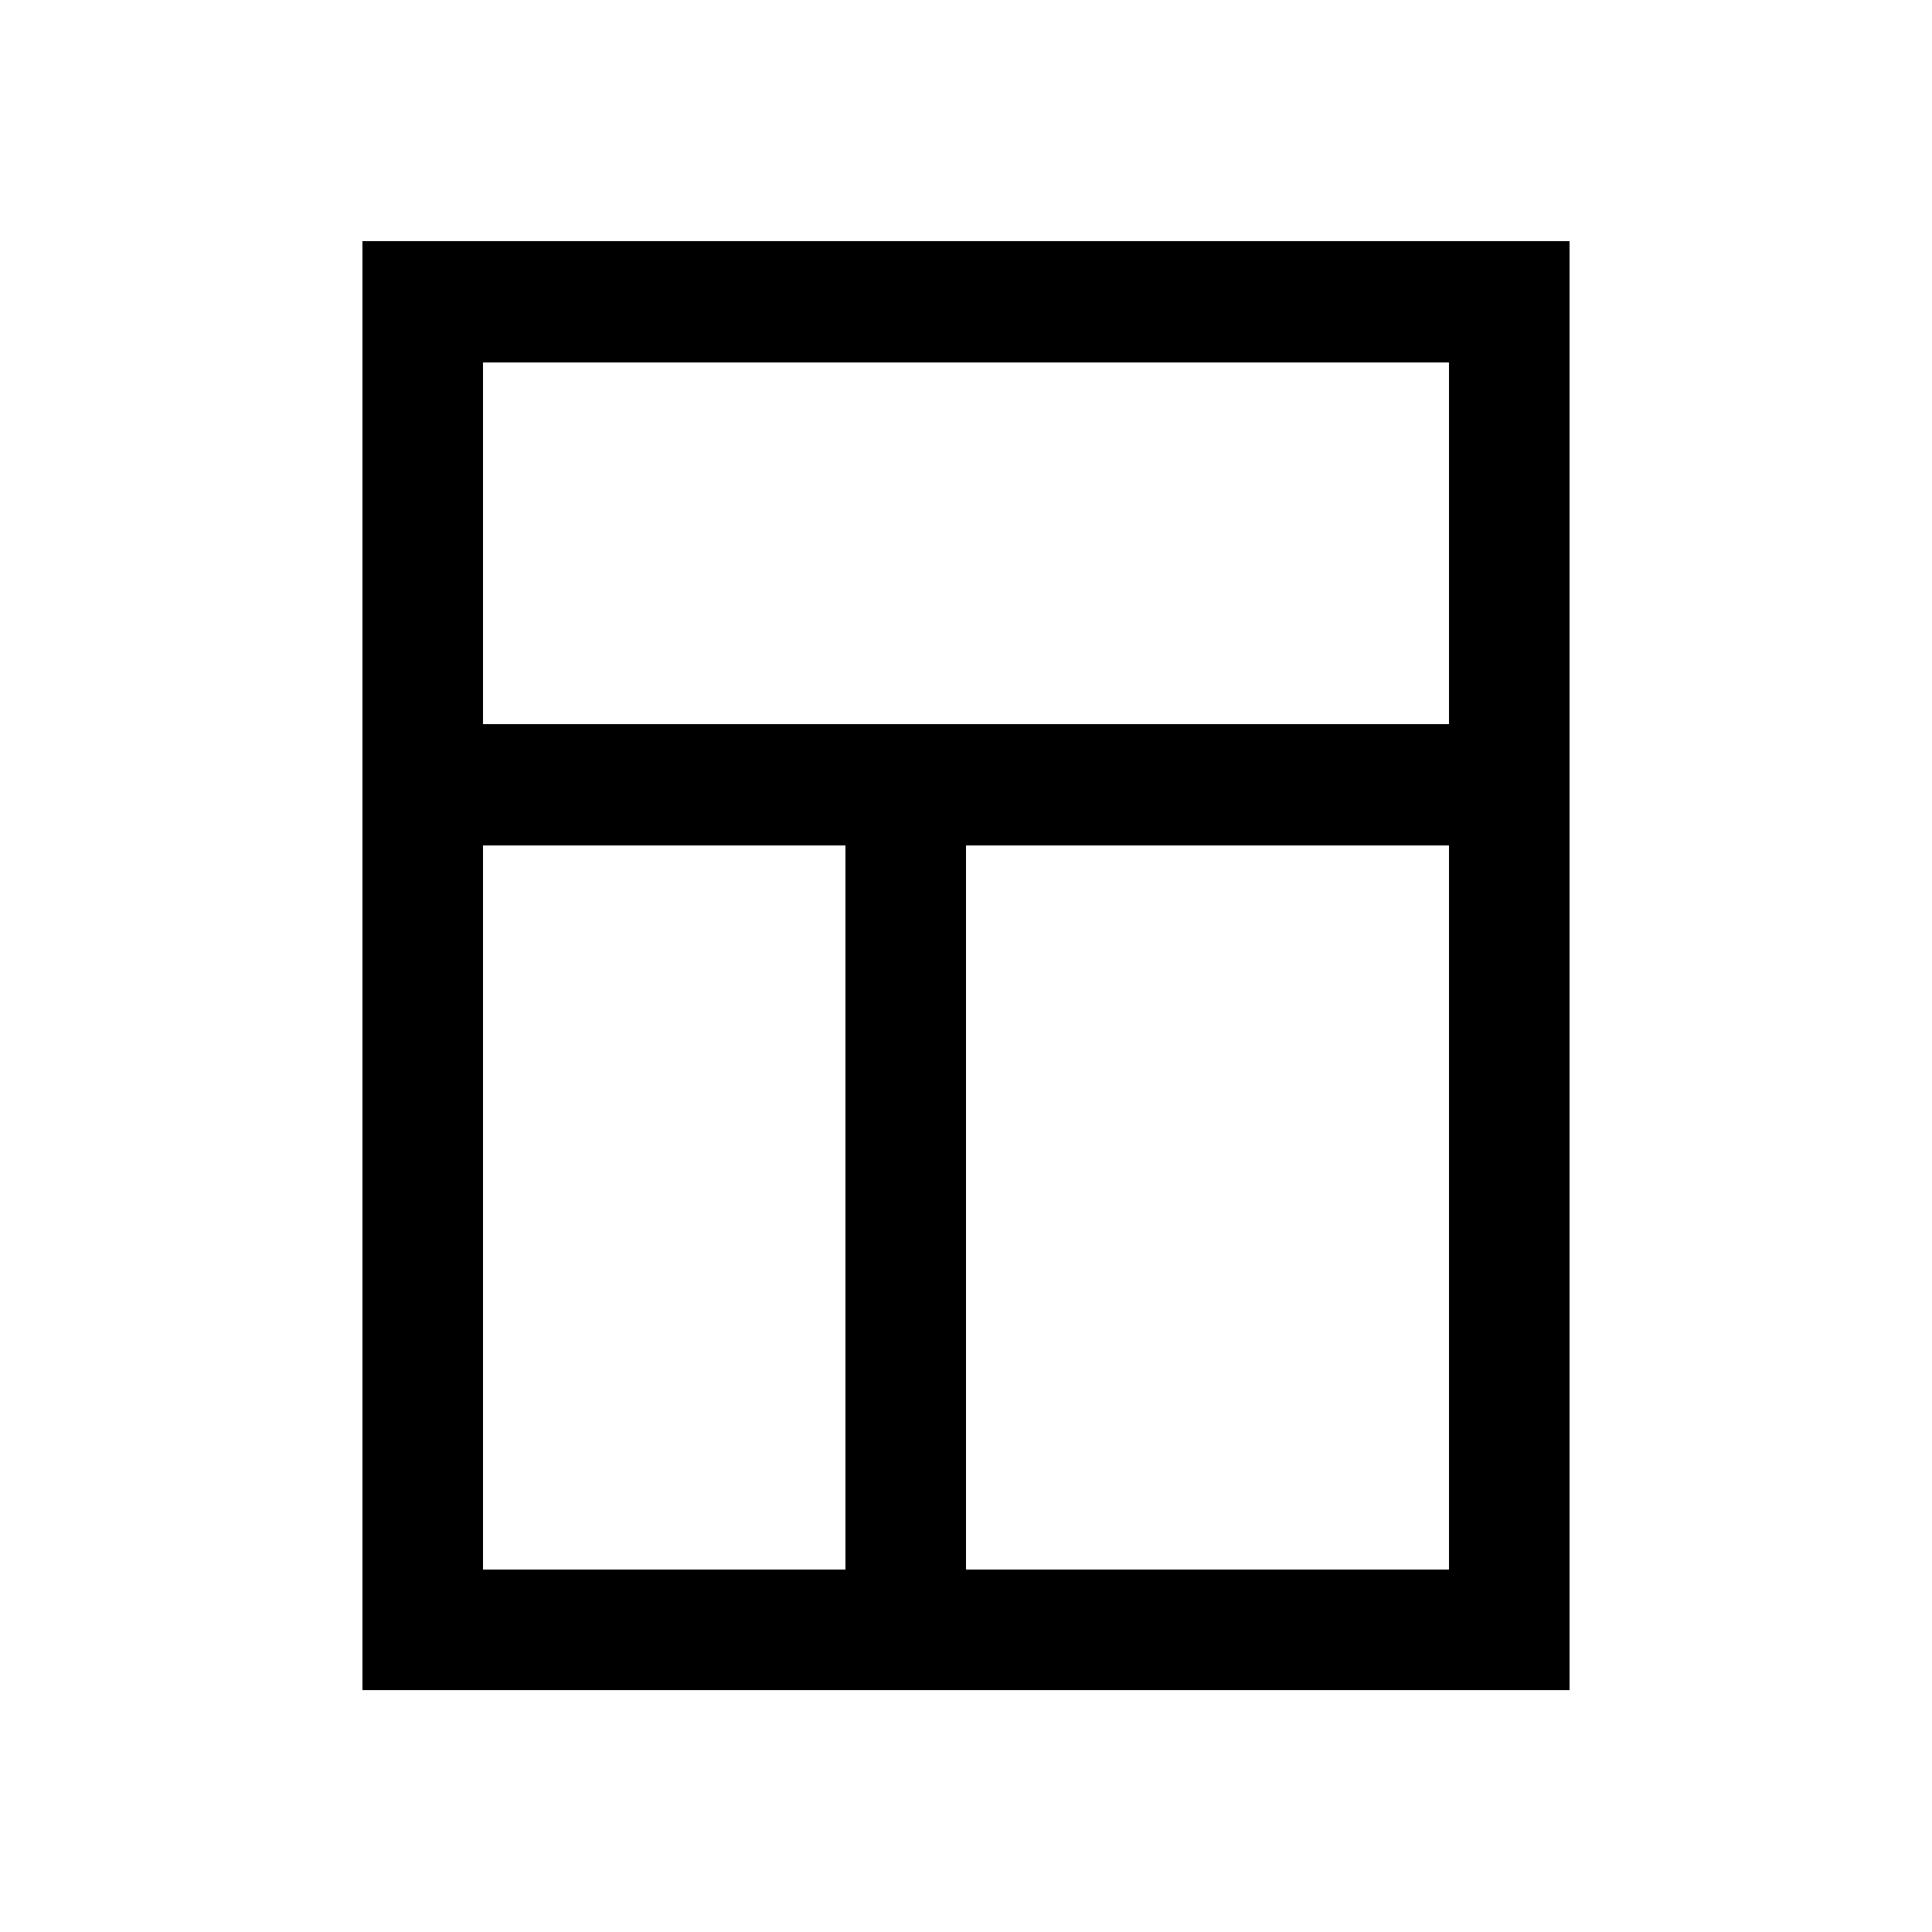
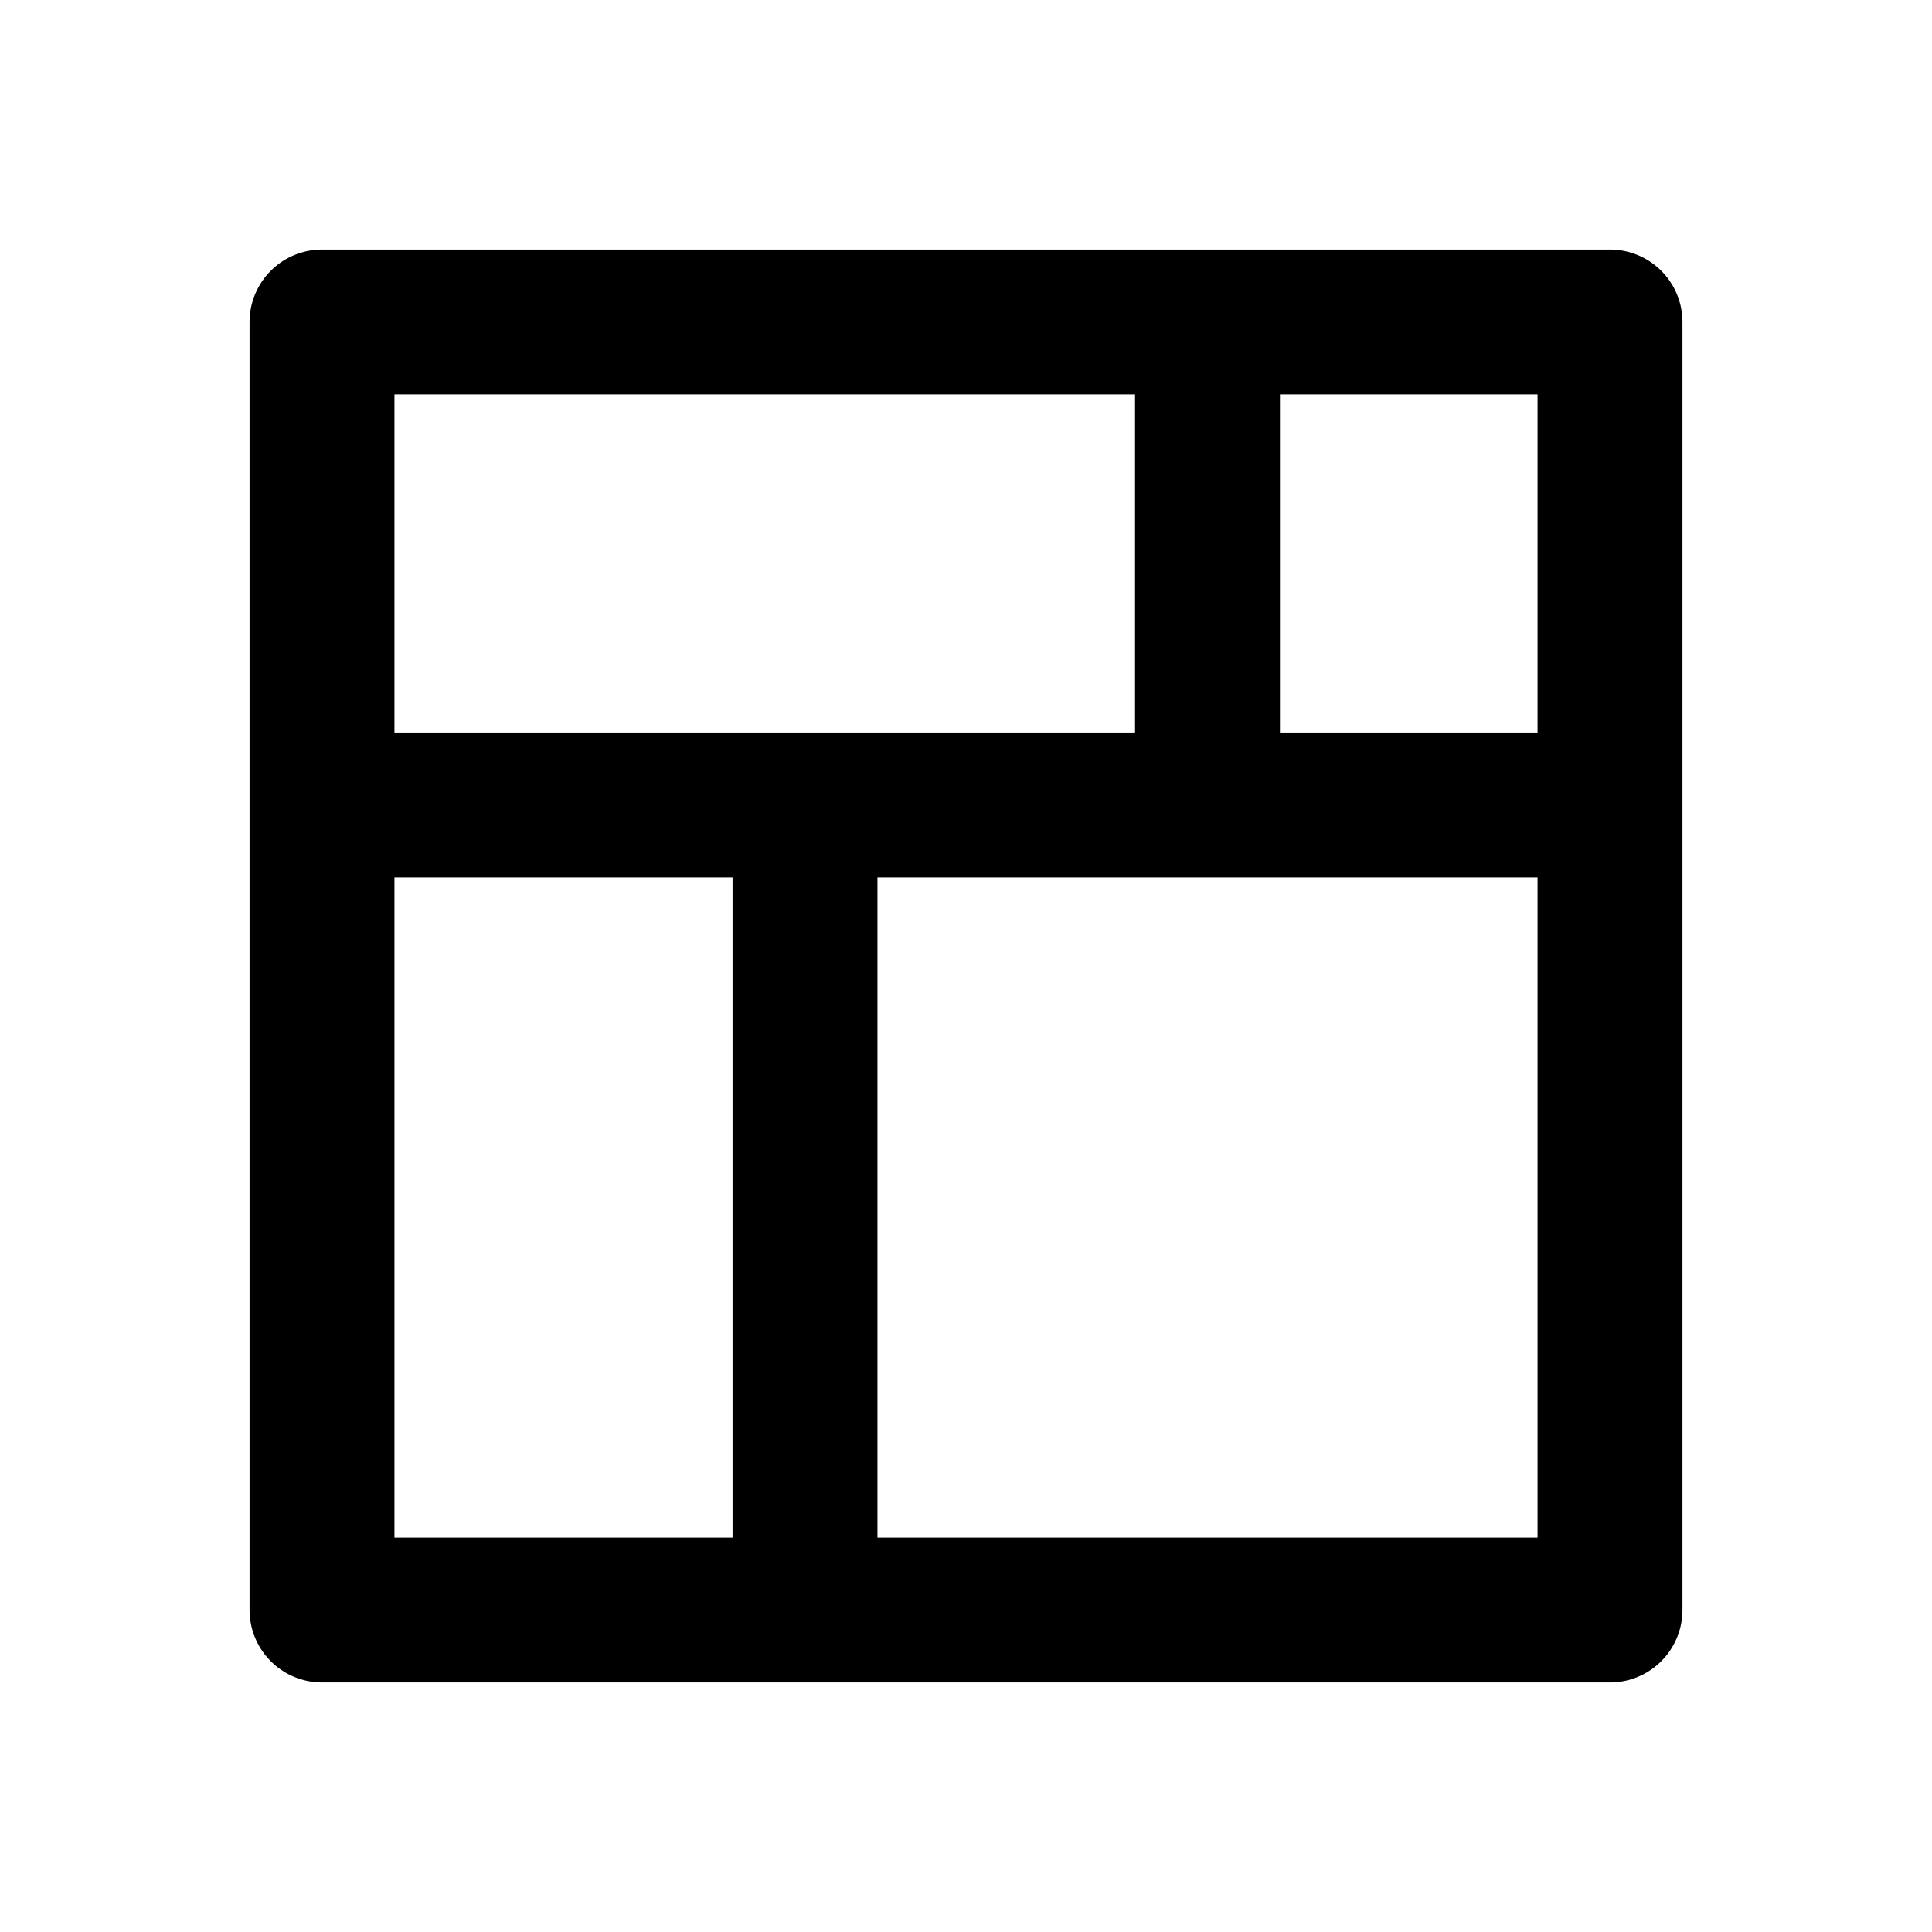
- <svg xmlns="http://www.w3.org/2000/svg" width="16" height="16" viewBox="0 0 16 16" shape-rendering="crispEdges">
-   <path fill="currentColor" fill-rule="evenodd" d="M3 2h10v12H3zM4 3v3h8V3zM4 7v6h3V7zM8 7v6h4V7z" />
+ <svg xmlns="http://www.w3.org/2000/svg" viewBox="0 0 24 24" fill="none" stroke="currentColor" stroke-width="1.8" stroke-linecap="round" stroke-linejoin="round">
+   <path d="M4 4h16v16H4V4ZM4 10h16M10 10v10M15 4v6" />
</svg>
